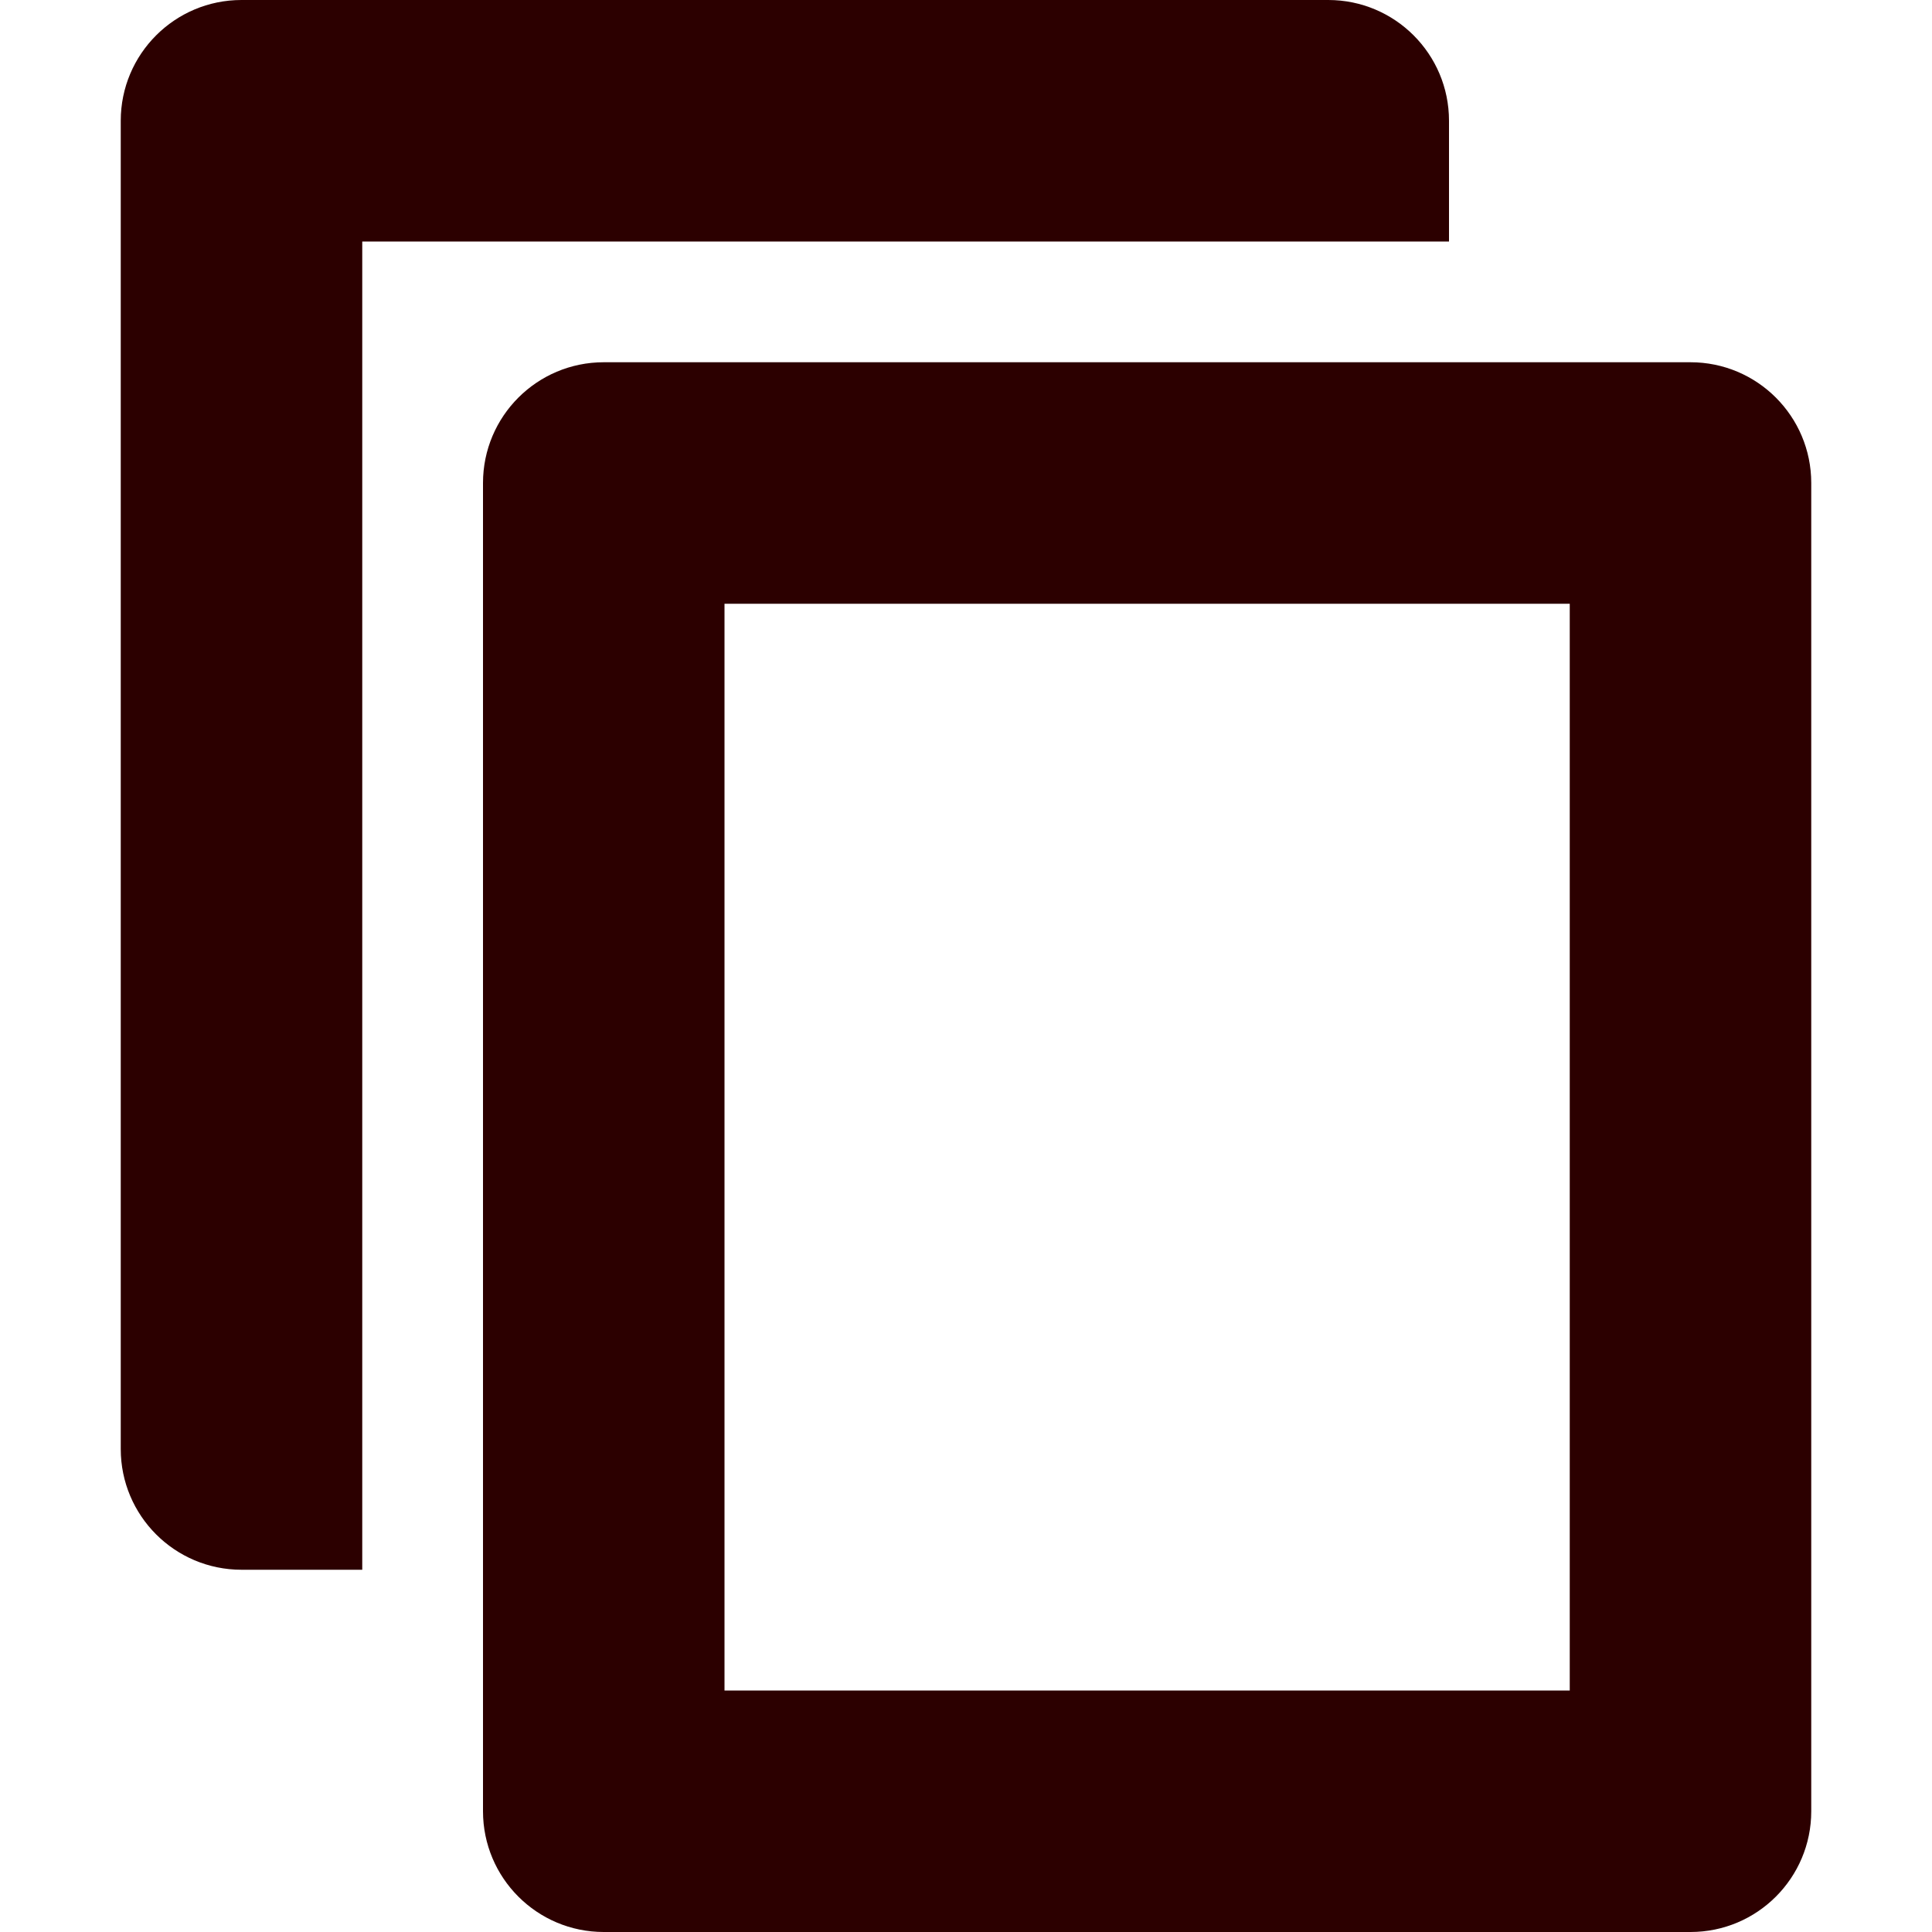
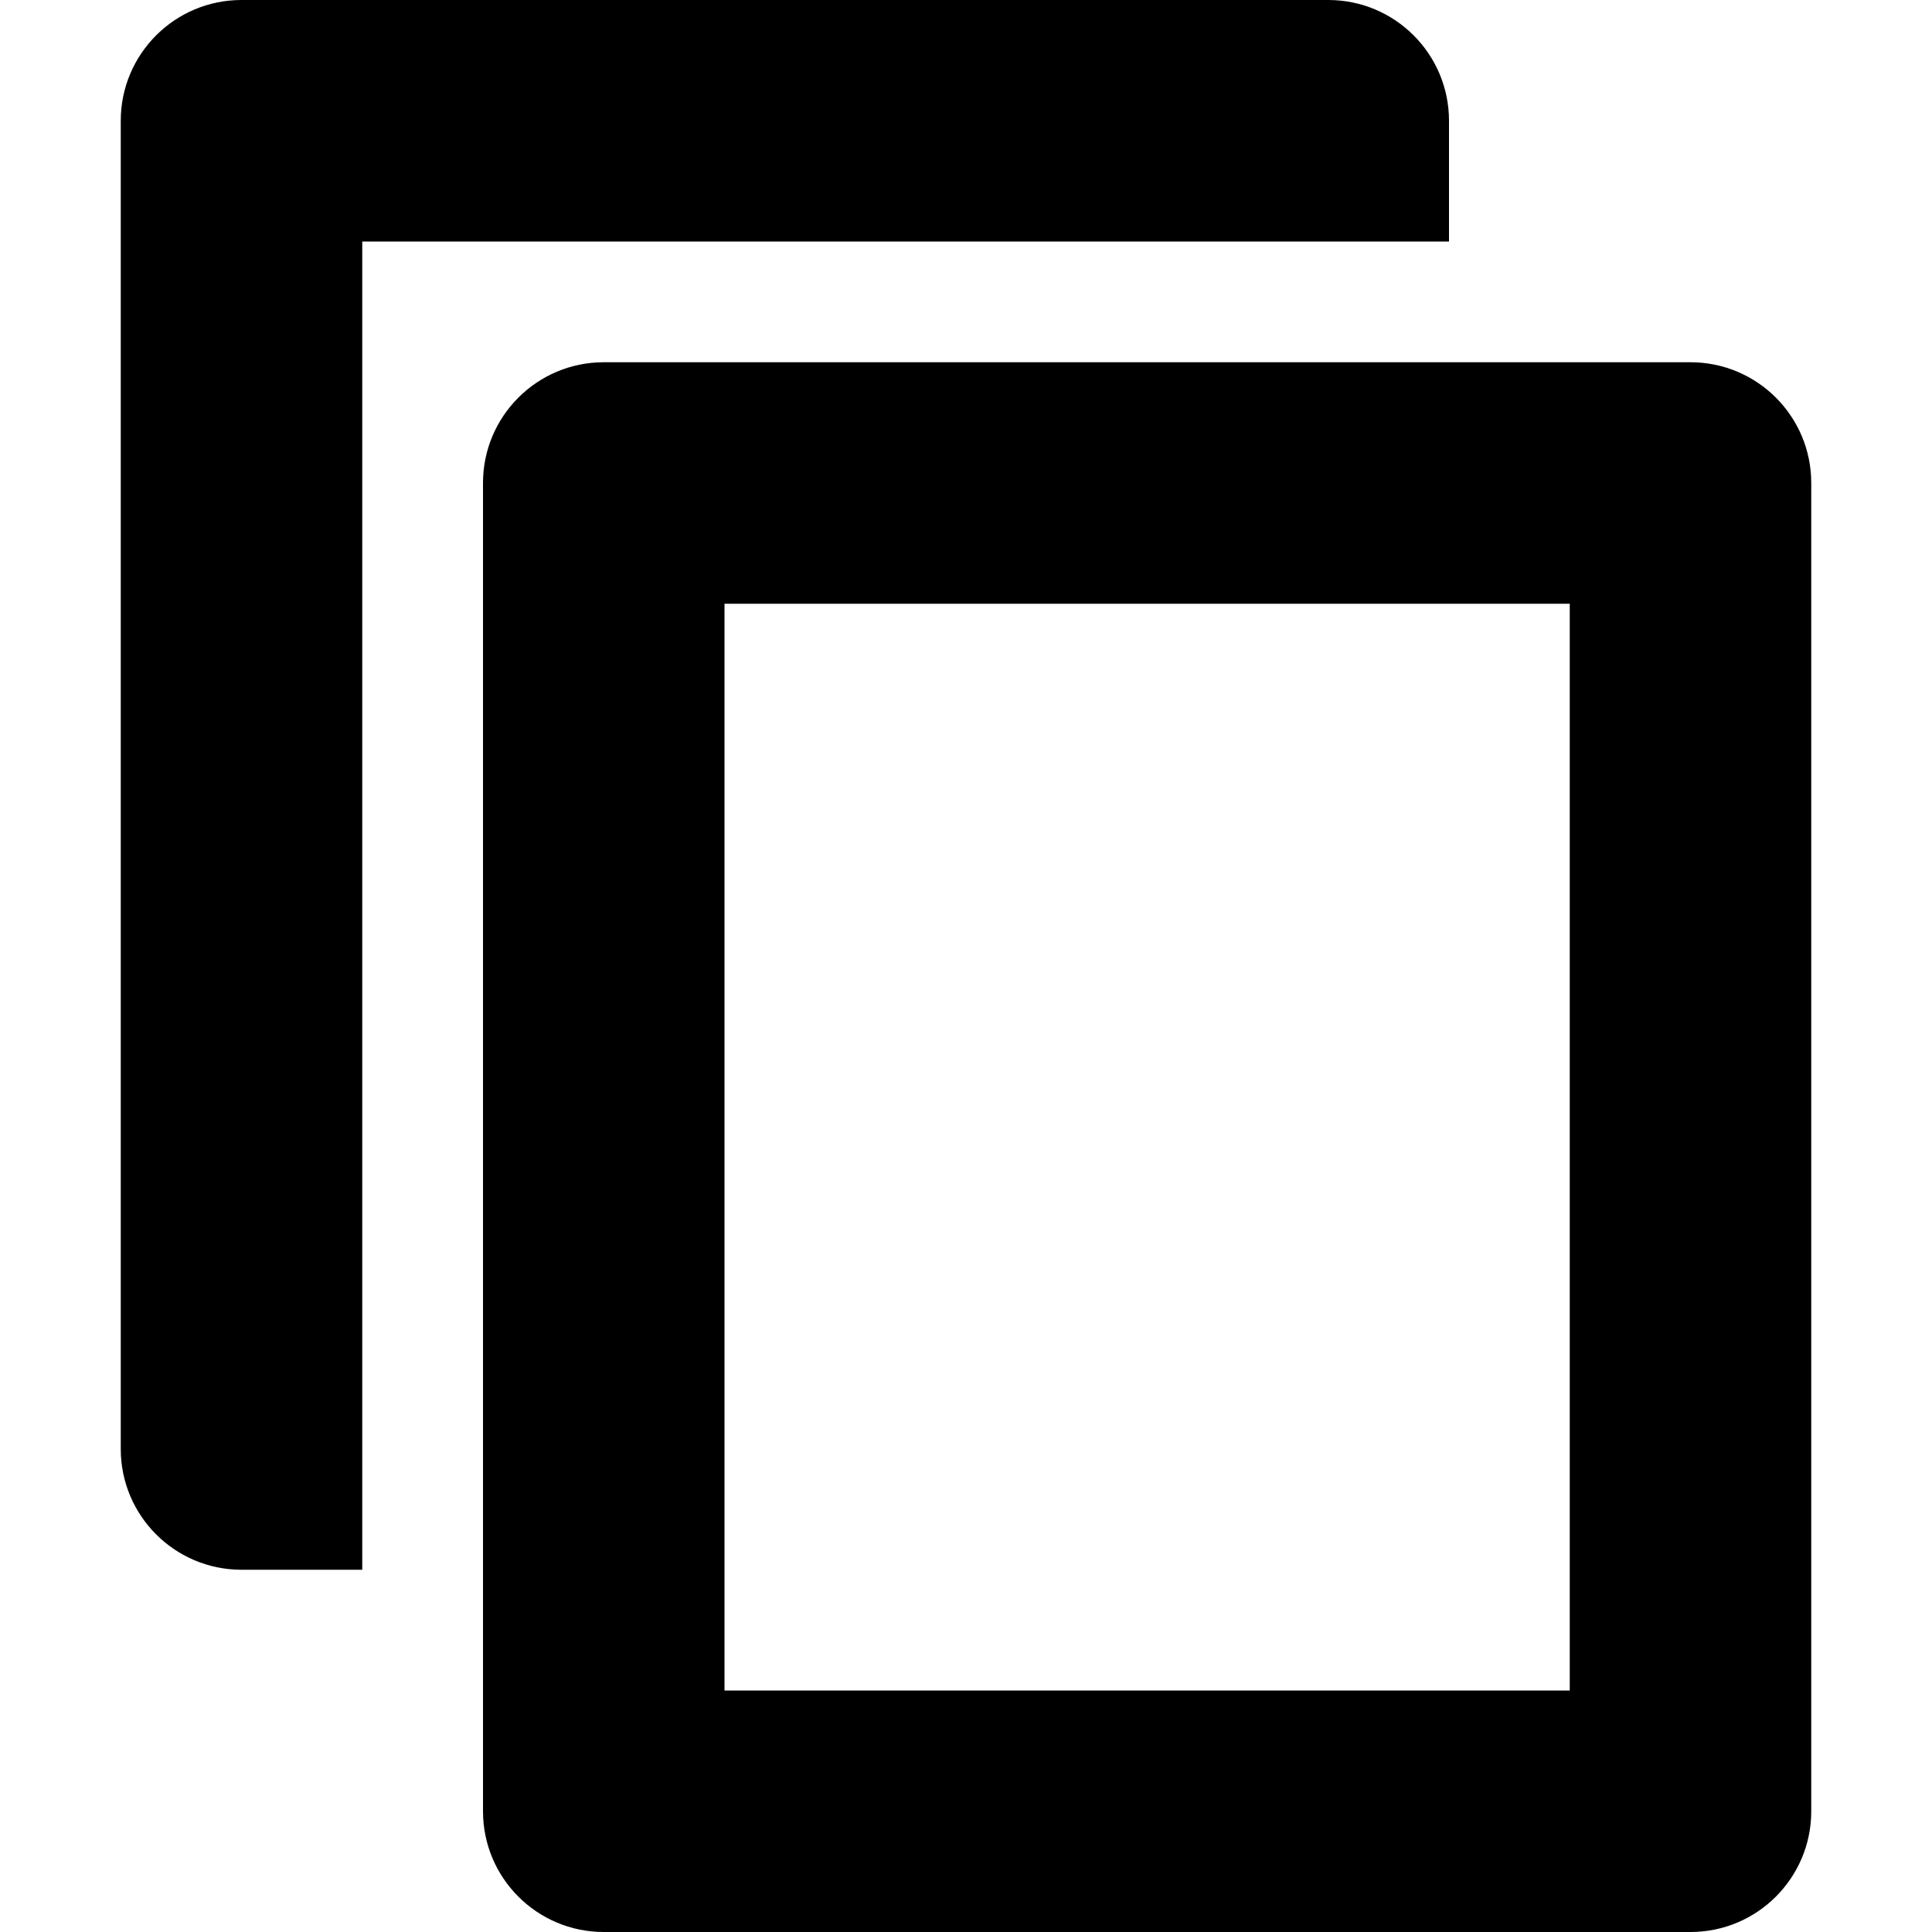
- <svg xmlns="http://www.w3.org/2000/svg" width="16" height="16">
-   <path style="line-height:normal;font-variant-ligatures:normal;font-variant-position:normal;font-variant-caps:normal;font-variant-numeric:normal;font-variant-alternates:normal;font-feature-settings:normal;text-indent:0;text-align:start;text-decoration-line:none;text-decoration-style:solid;text-decoration-color:#000;text-transform:none;text-orientation:mixed;shape-padding:0;isolation:auto;mix-blend-mode:normal" d="M2 0a1 1 0 0 0-1 1v11a1 1 0 0 0 1 1h1V2h9V1a1 1 0 0 0-1-1H2zm3 3a1 1 0 0 0-1 1v11a1 1 0 0 0 1 1h9a1 1 0 0 0 1-1V4a1 1 0 0 0-1-1H5zm1 2h7v9H6V5z" color="#000" font-weight="400" font-family="sans-serif" white-space="normal" overflow="visible" fill="#2c0000" />
+ <svg xmlns="http://www.w3.org/2000/svg" height="16" width="16">
+   <path overflow="visible" font-family="sans-serif" font-weight="400" color="#000" d="M2 0a1 1 0 0 0-1 1v11a1 1 0 0 0 1 1h1V2h9V1a1 1 0 0 0-1-1H2zm3 3a1 1 0 0 0-1 1v11a1 1 0 0 0 1 1h9a1 1 0 0 0 1-1V4a1 1 0 0 0-1-1H5zm1 2h7v9H6V5z" style="line-height:normal;font-variant-ligatures:normal;font-variant-position:normal;font-variant-caps:normal;font-variant-numeric:normal;font-variant-alternates:normal;font-feature-settings:normal;text-indent:0;text-align:start;text-decoration-line:none;text-decoration-style:solid;text-decoration-color:#000;text-transform:none;text-orientation:mixed;shape-padding:0;isolation:auto;mix-blend-mode:normal" />
</svg>
